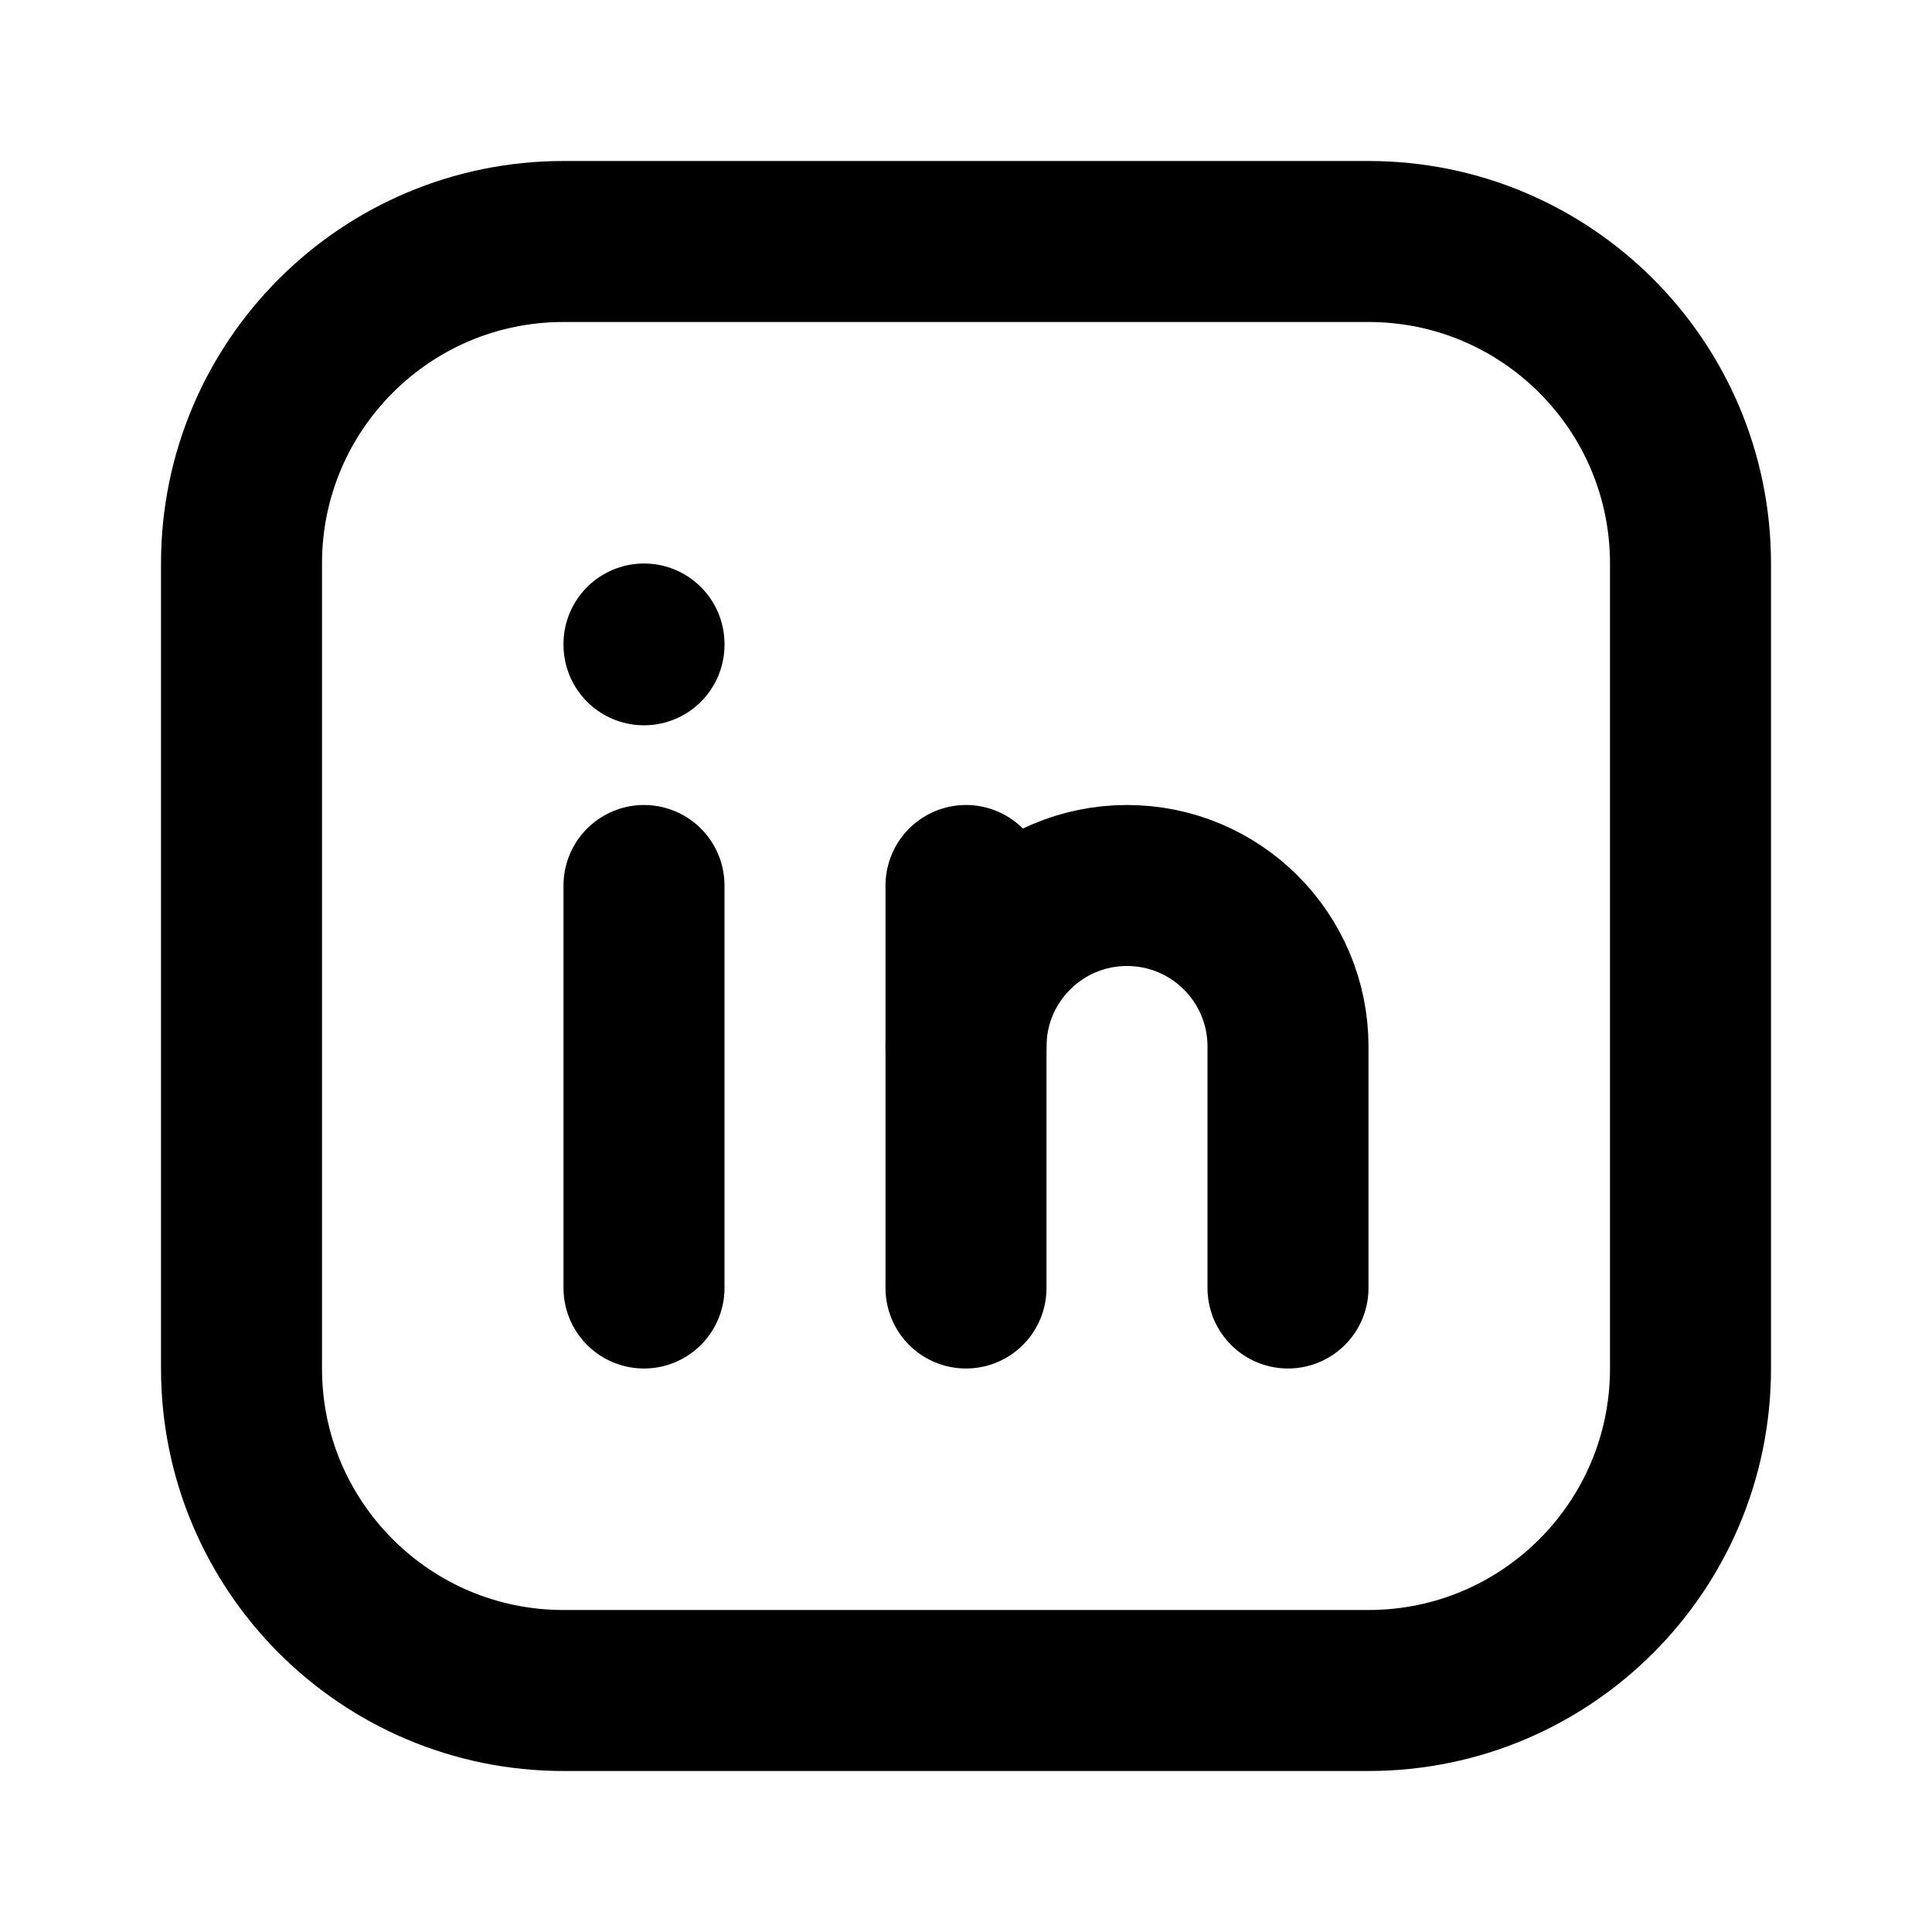
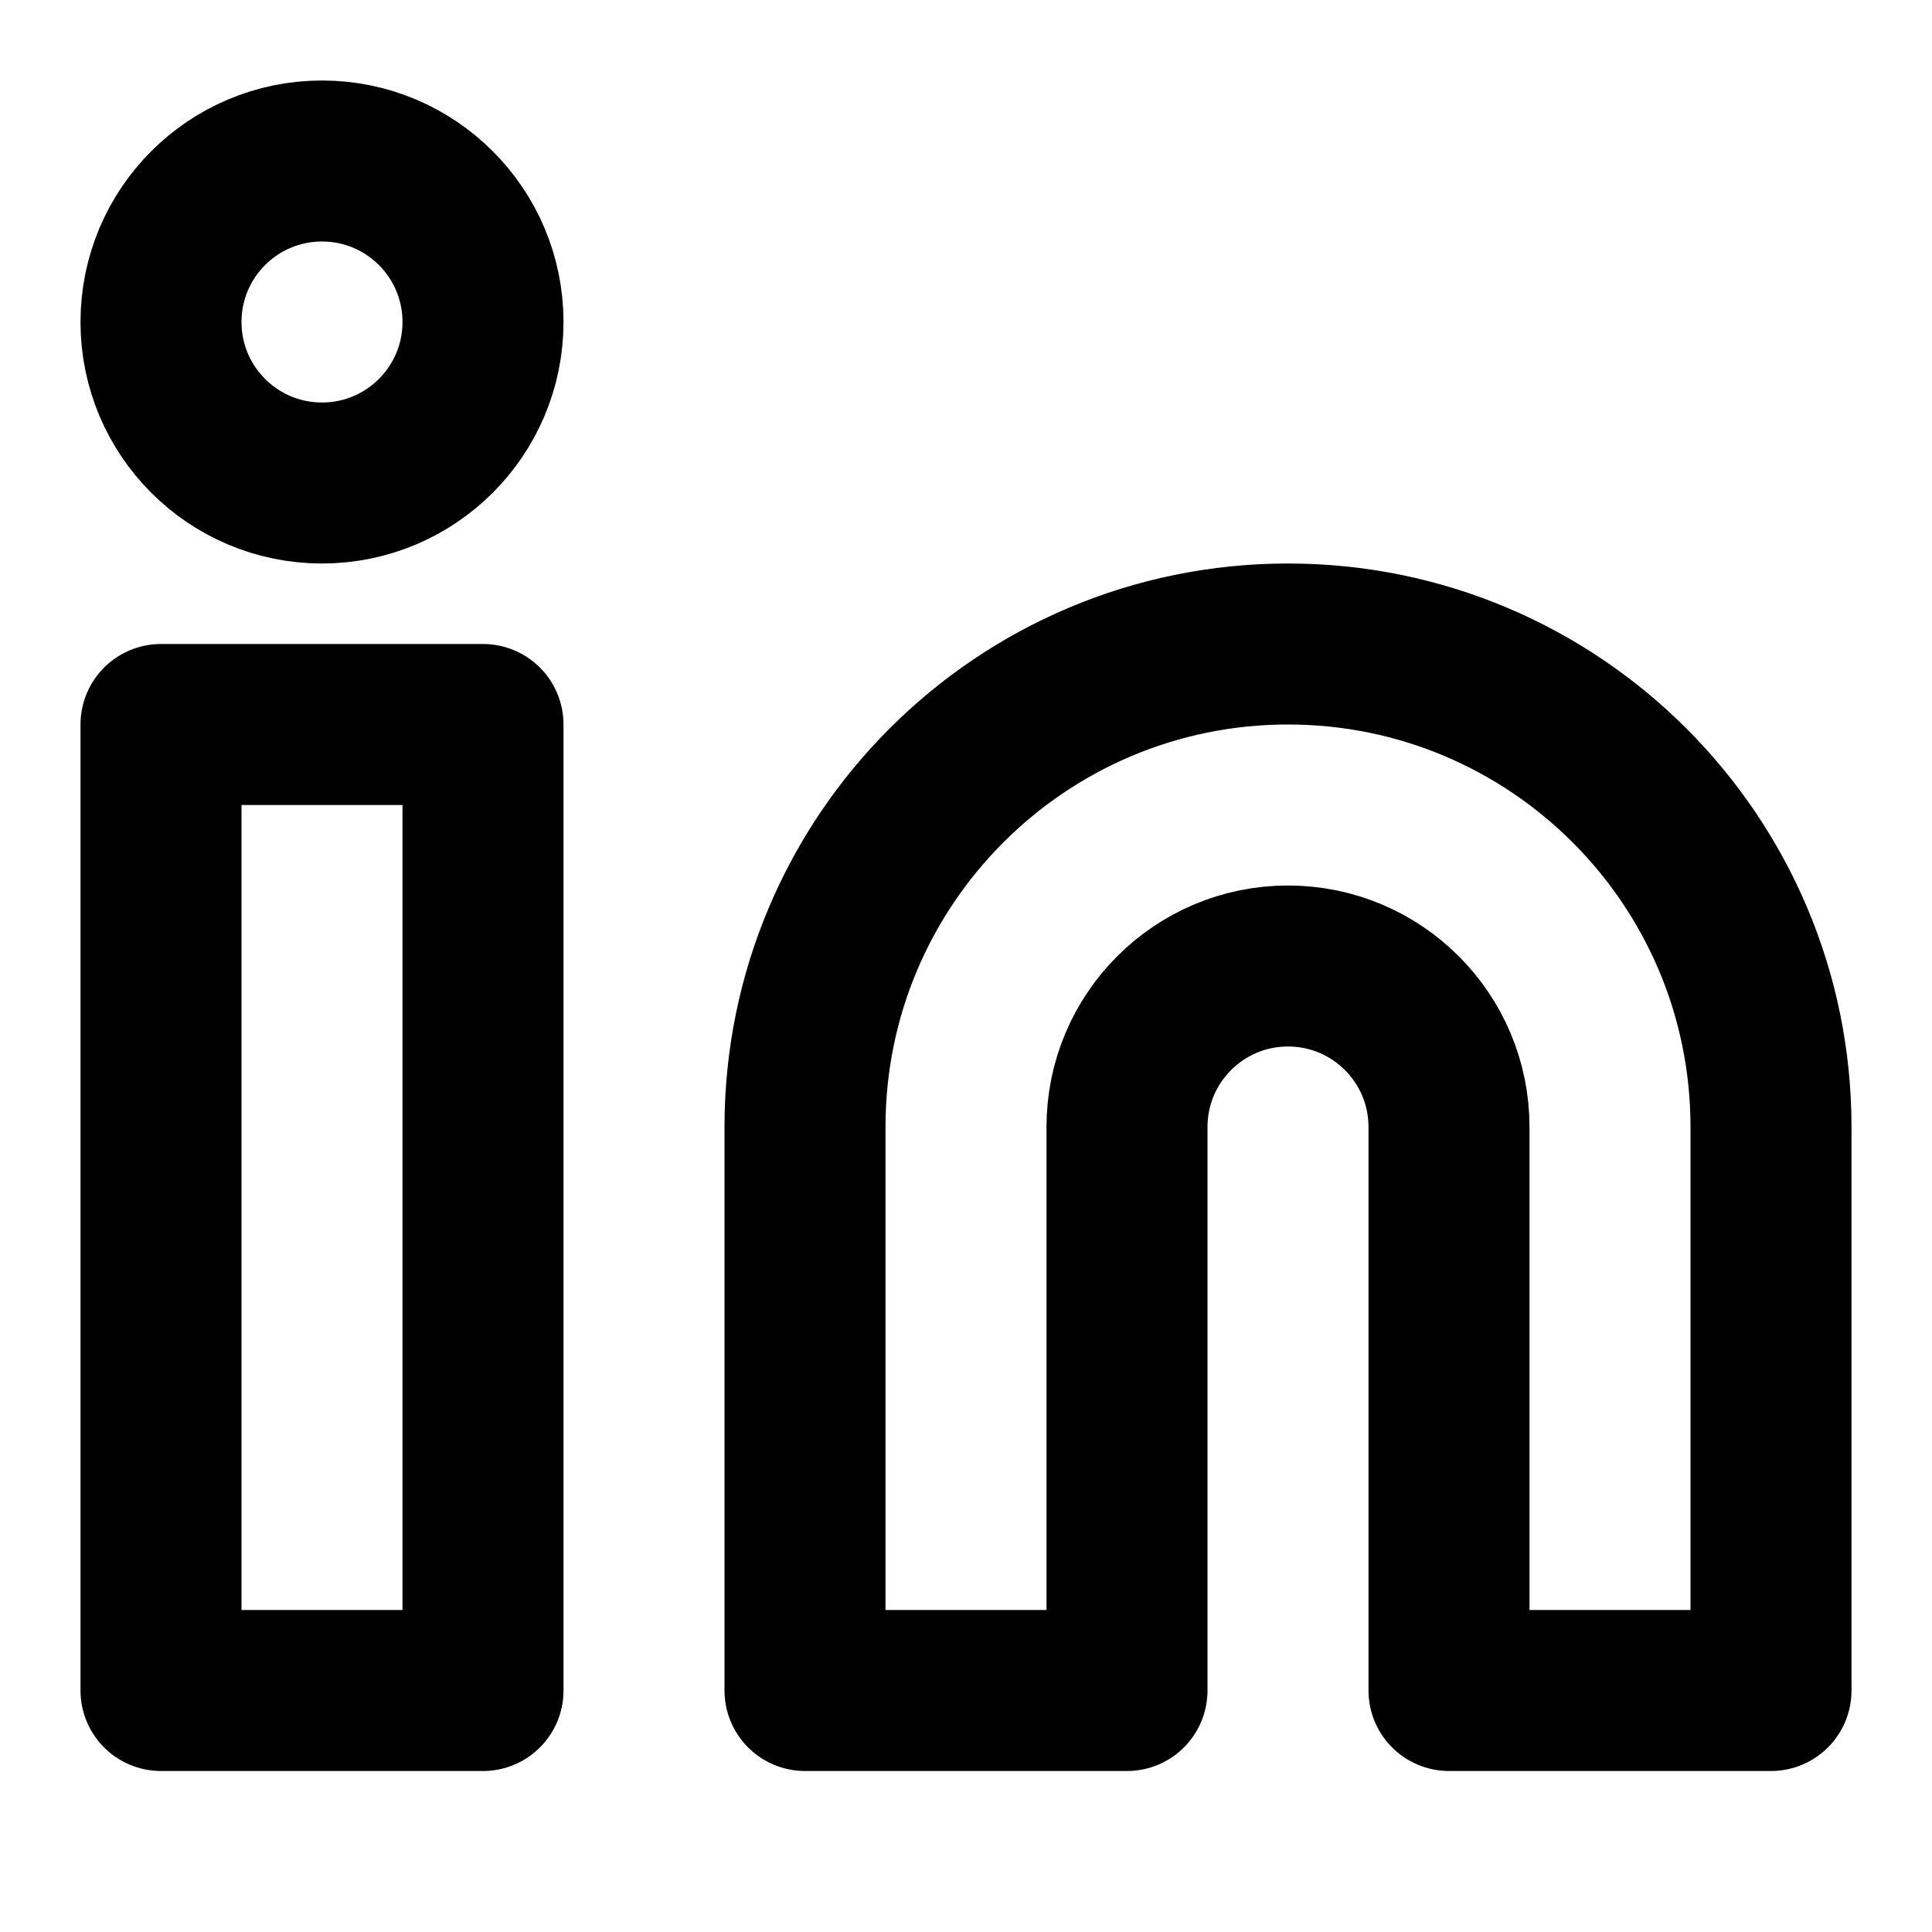
- <svg xmlns="http://www.w3.org/2000/svg" width="24" height="24" viewBox="0 0 24 24" fill="none" stroke="currentColor" stroke-width="2" stroke-linecap="round" stroke-linejoin="round" class="icon icon-tabler icons-tabler-outline icon-tabler-brand-linkedin">
-   <path stroke="none" d="M0 0h24v24H0z" fill="none" />
-   <path d="M8 11v5" />
-   <path d="M8 8v.01" />
-   <path d="M12 16v-5" />
-   <path d="M16 16v-3a2 2 0 1 0 -4 0" />
-   <path d="M3 7a4 4 0 0 1 4 -4h10a4 4 0 0 1 4 4v10a4 4 0 0 1 -4 4h-10a4 4 0 0 1 -4 -4z" />
+ <svg xmlns="http://www.w3.org/2000/svg" width="24" height="24" viewBox="0 0 24 24" fill="none" stroke="currentColor" stroke-width="2" stroke-linecap="round" stroke-linejoin="round">
+   <path d="M16 8a6 6 0 0 1 6 6v7h-4v-7a2 2 0 0 0-2-2 2 2 0 0 0-2 2v7h-4v-7a6 6 0 0 1 6-6z" />
+   <rect width="4" height="12" x="2" y="9" />
+   <circle cx="4" cy="4" r="2" />
</svg>
